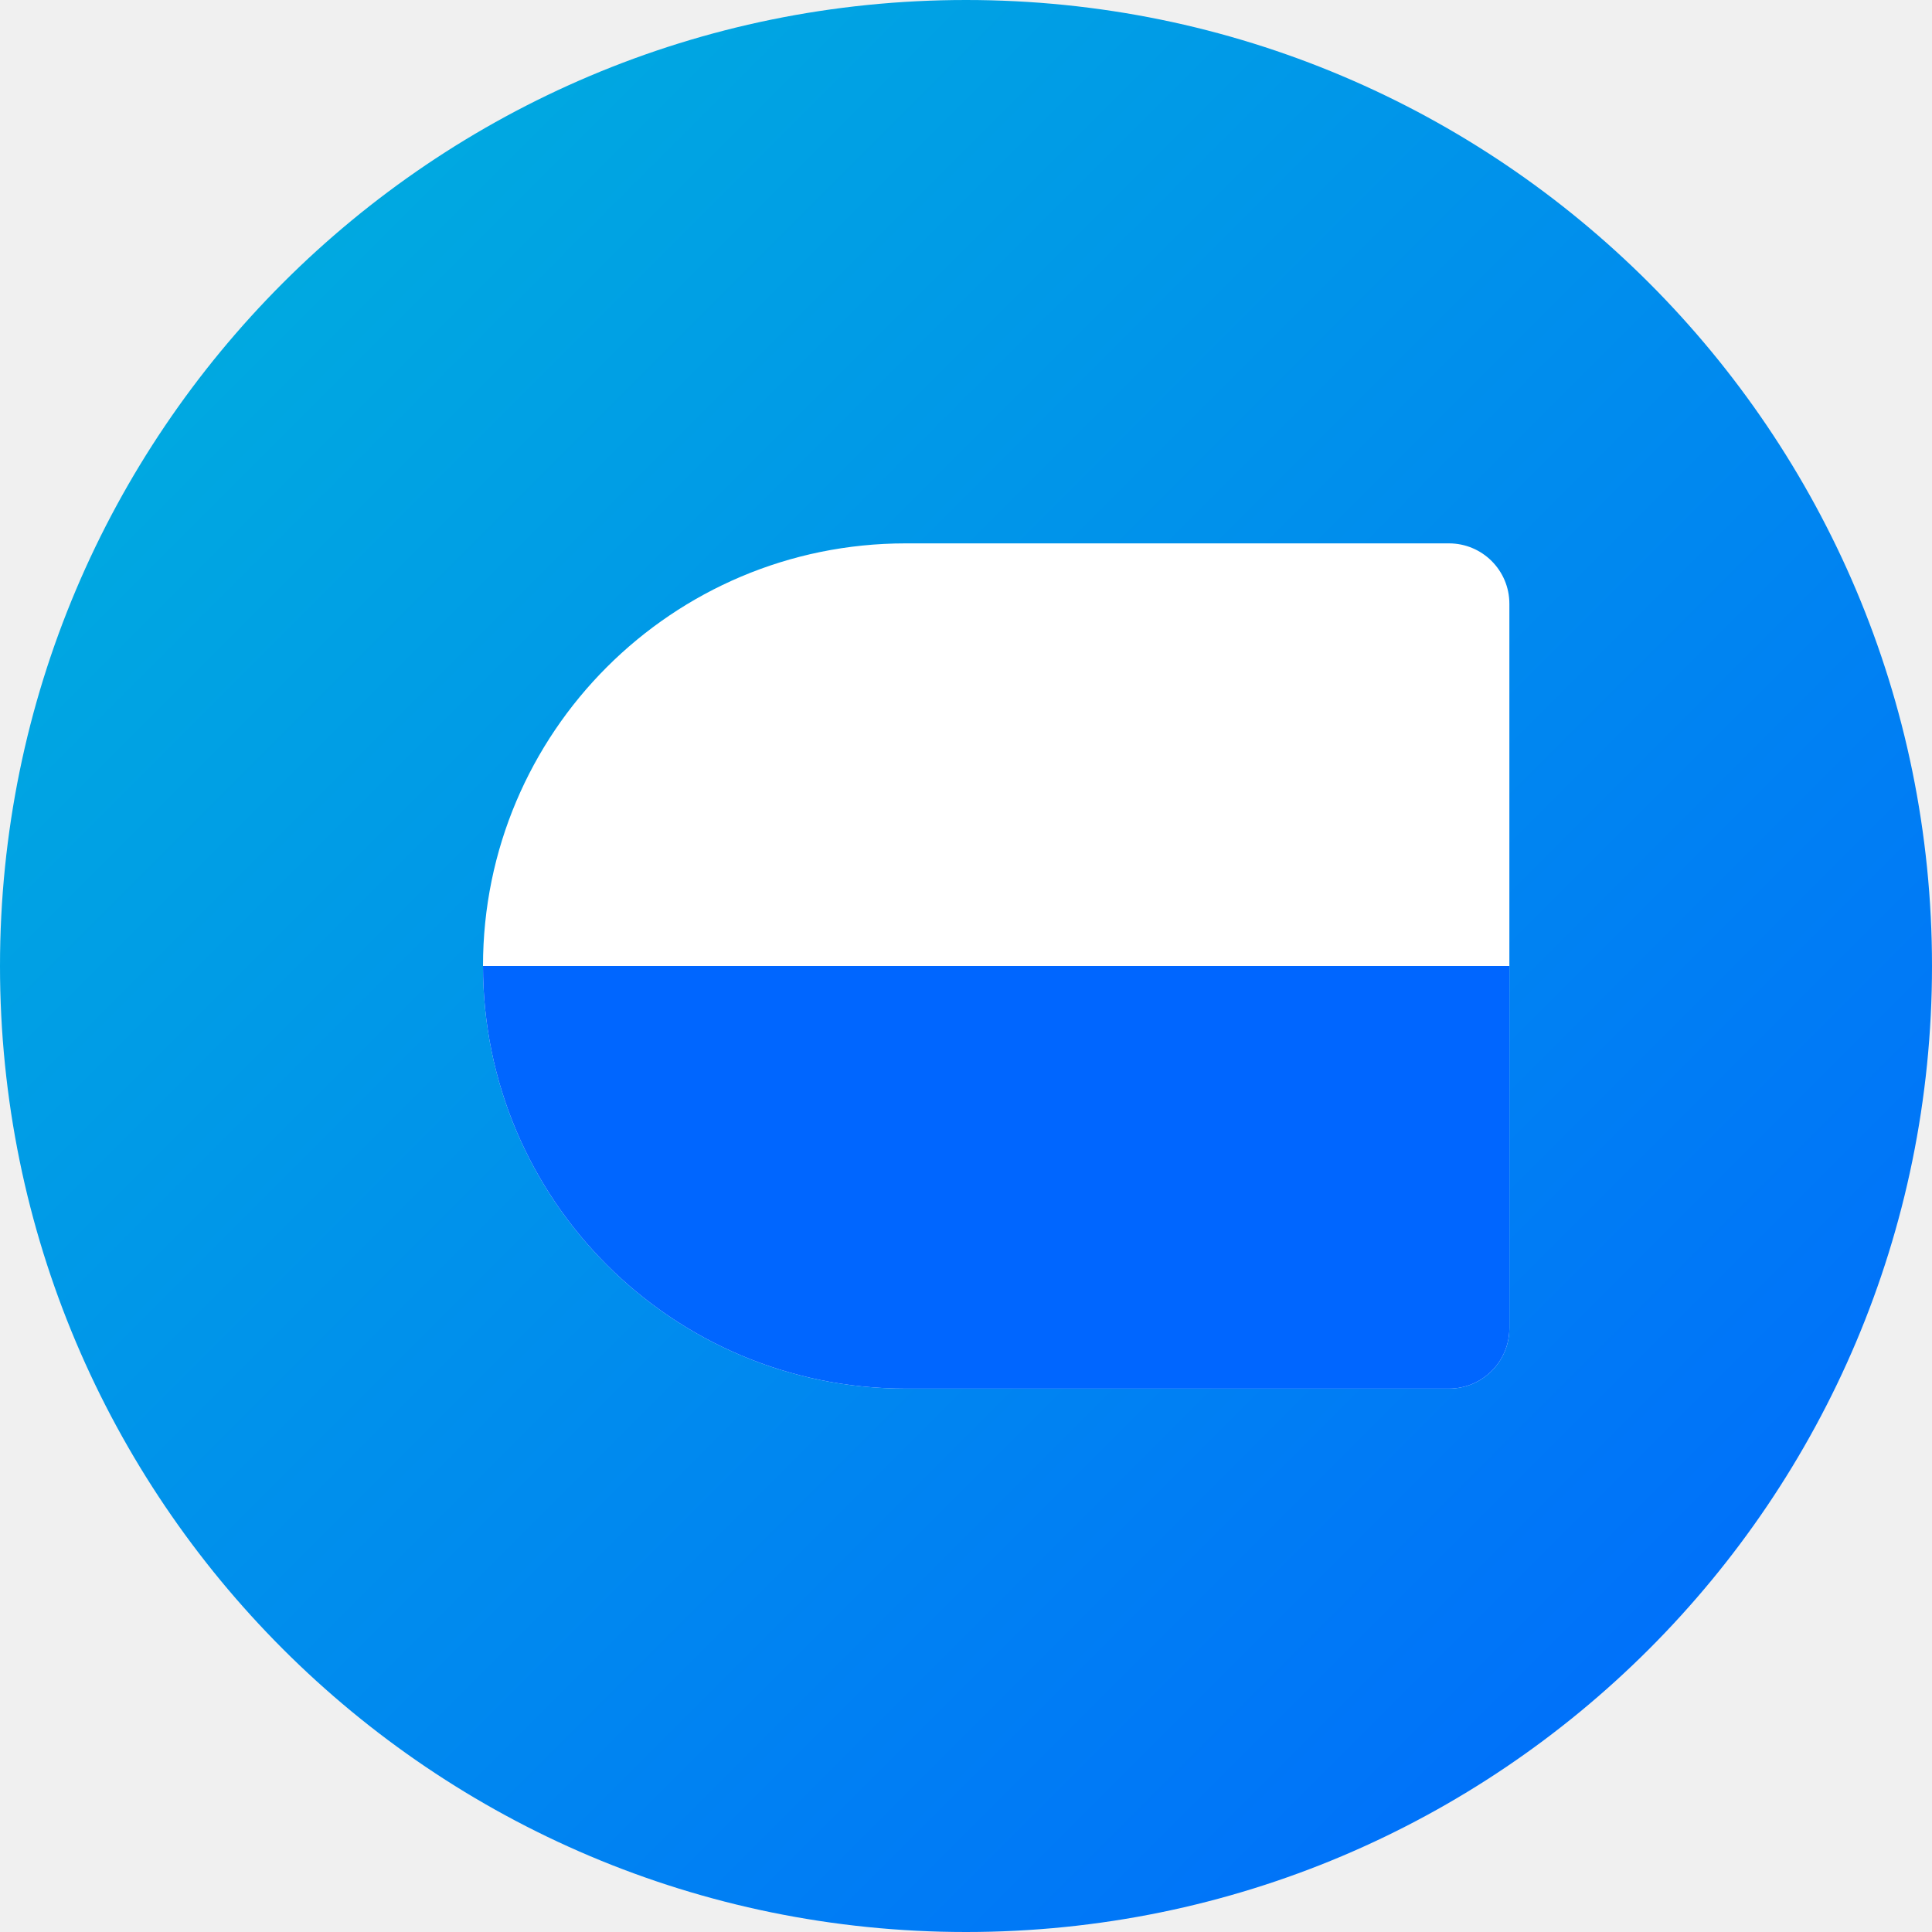
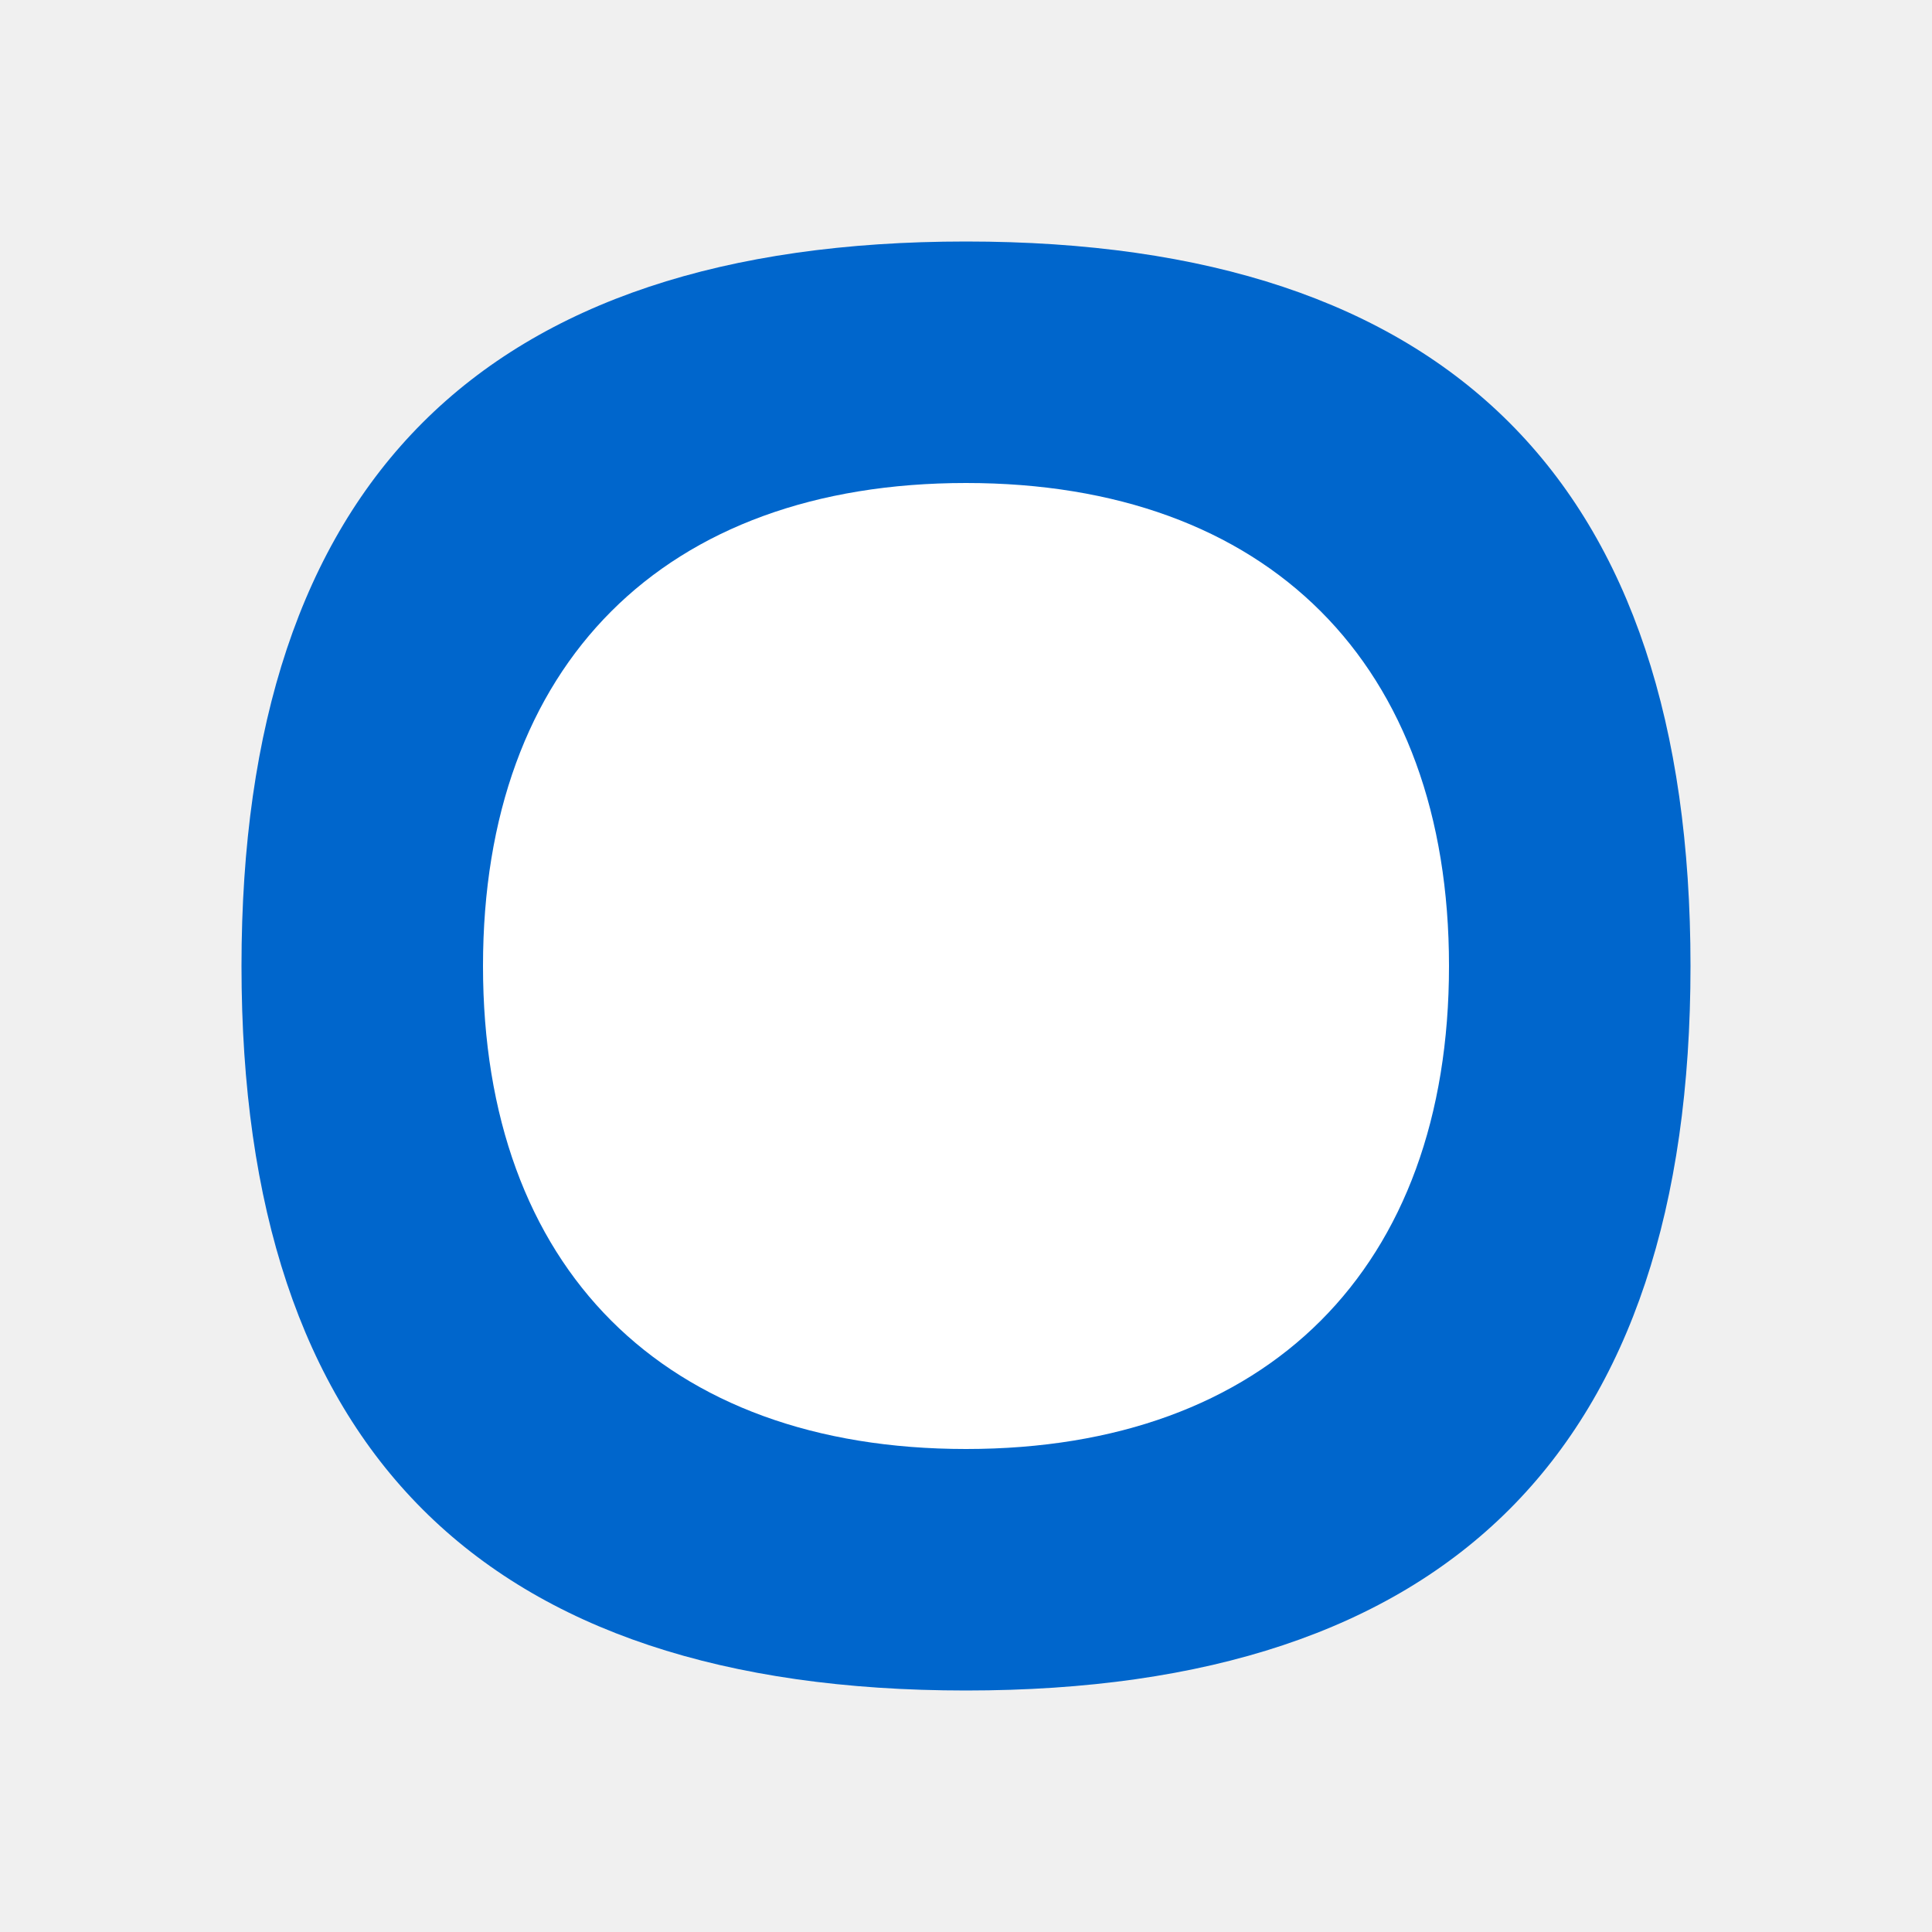
- <svg xmlns="http://www.w3.org/2000/svg" width="32" height="32" viewBox="0 0 32 32" fill="none">
-   <path d="M0 16C0 7.163 7.163 0 16 0C24.837 0 32 7.163 32 16C32 24.837 24.837 32 16 32C7.163 32 0 24.837 0 16Z" fill="url(#paint0_linear)" />
-   <path d="M8 16C8 12.134 11.134 9 15 9H24C24.552 9 25 9.448 25 10V22C25 22.552 24.552 23 24 23H15C11.134 23 8 19.866 8 16Z" fill="#FFFFFF" />
-   <path d="M8 16C8 19.866 11.134 23 15 23H24C24.552 23 25 22.552 25 22V16H8Z" fill="#0066FF" />
-   <defs>
-     <linearGradient id="paint0_linear" x1="0" y1="0" x2="32" y2="32" gradientUnits="userSpaceOnUse">
-       <stop offset="0%" stop-color="#00B4DB" />
-       <stop offset="100%" stop-color="#0066FF" />
-     </linearGradient>
-   </defs>
+ <svg xmlns="http://www.w3.org/2000/svg" width="32" height="32" viewBox="0 0 32 32">
+   <path d="M16 4 C24 4, 28 8, 28 16 C28 24, 24 28, 16 28 C8 28, 4 24, 4 16 C4 8, 8 4, 16 4" fill="#0066cc" />
+   <path d="M16 8 C21 8, 24 11, 24 16 C24 21, 21 24, 16 24 C11 24, 8 21, 8 16 C8 11, 11 8, 16 8" fill="#ffffff" />
</svg>
